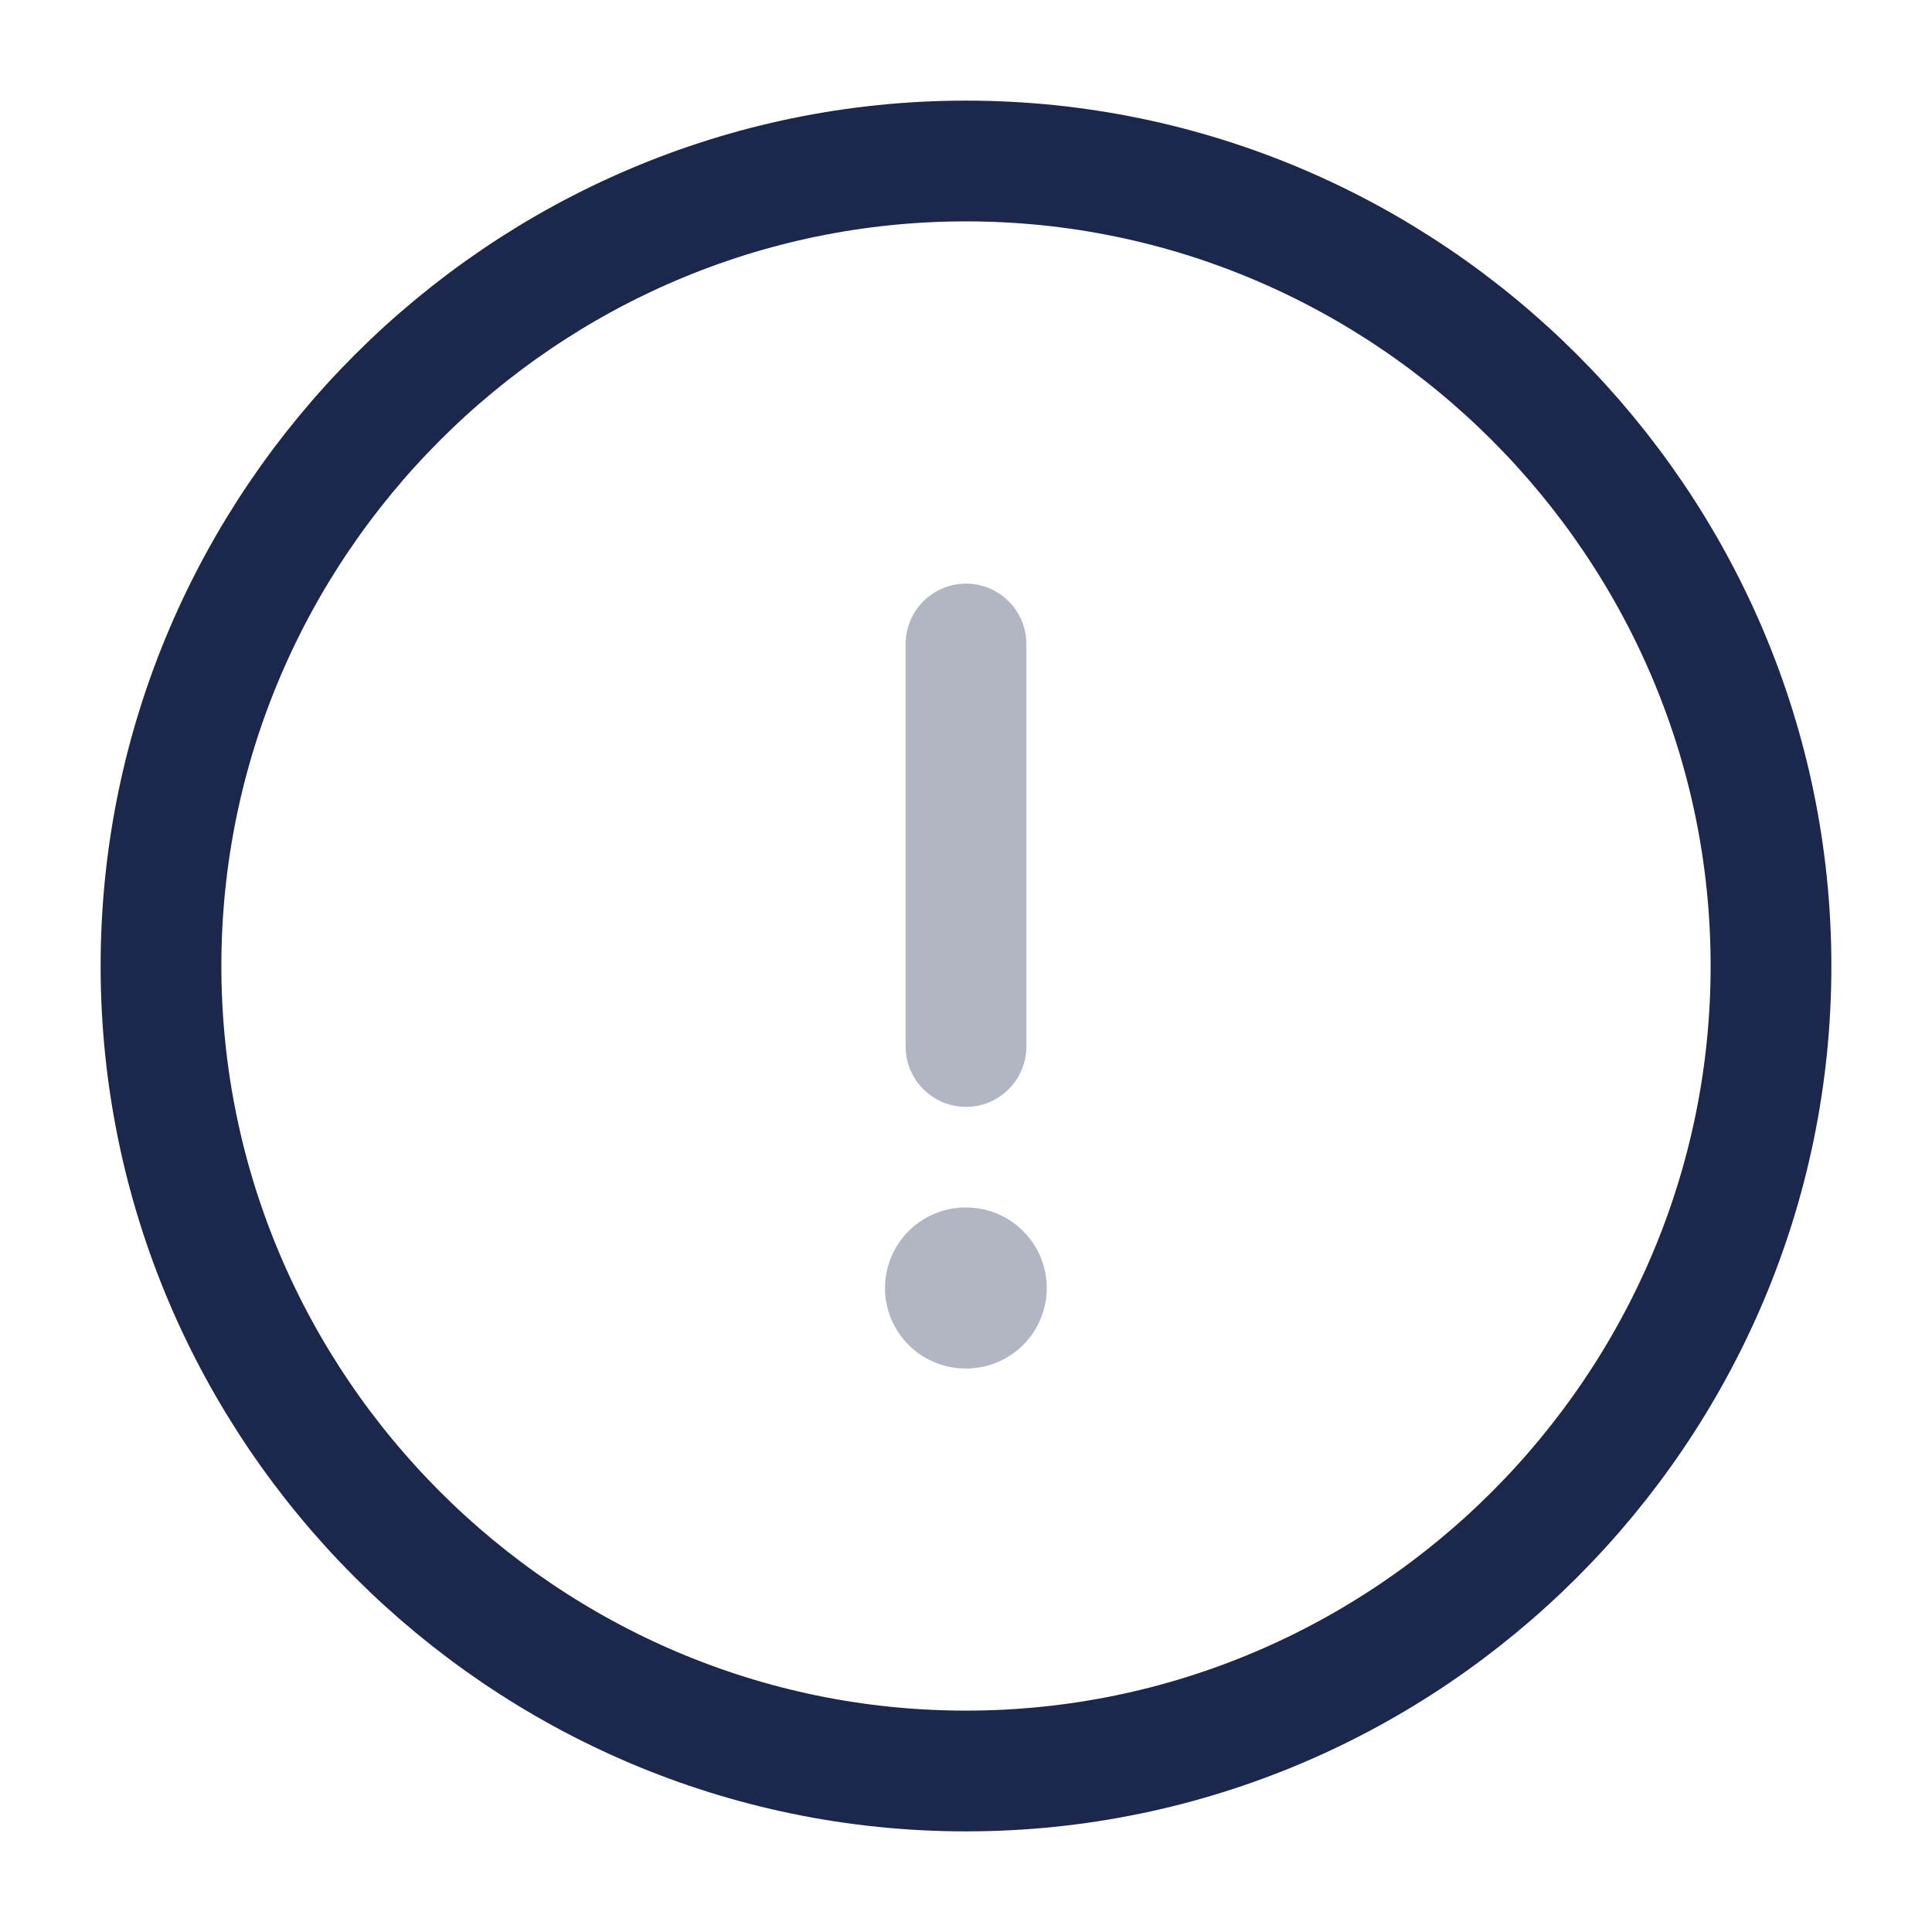
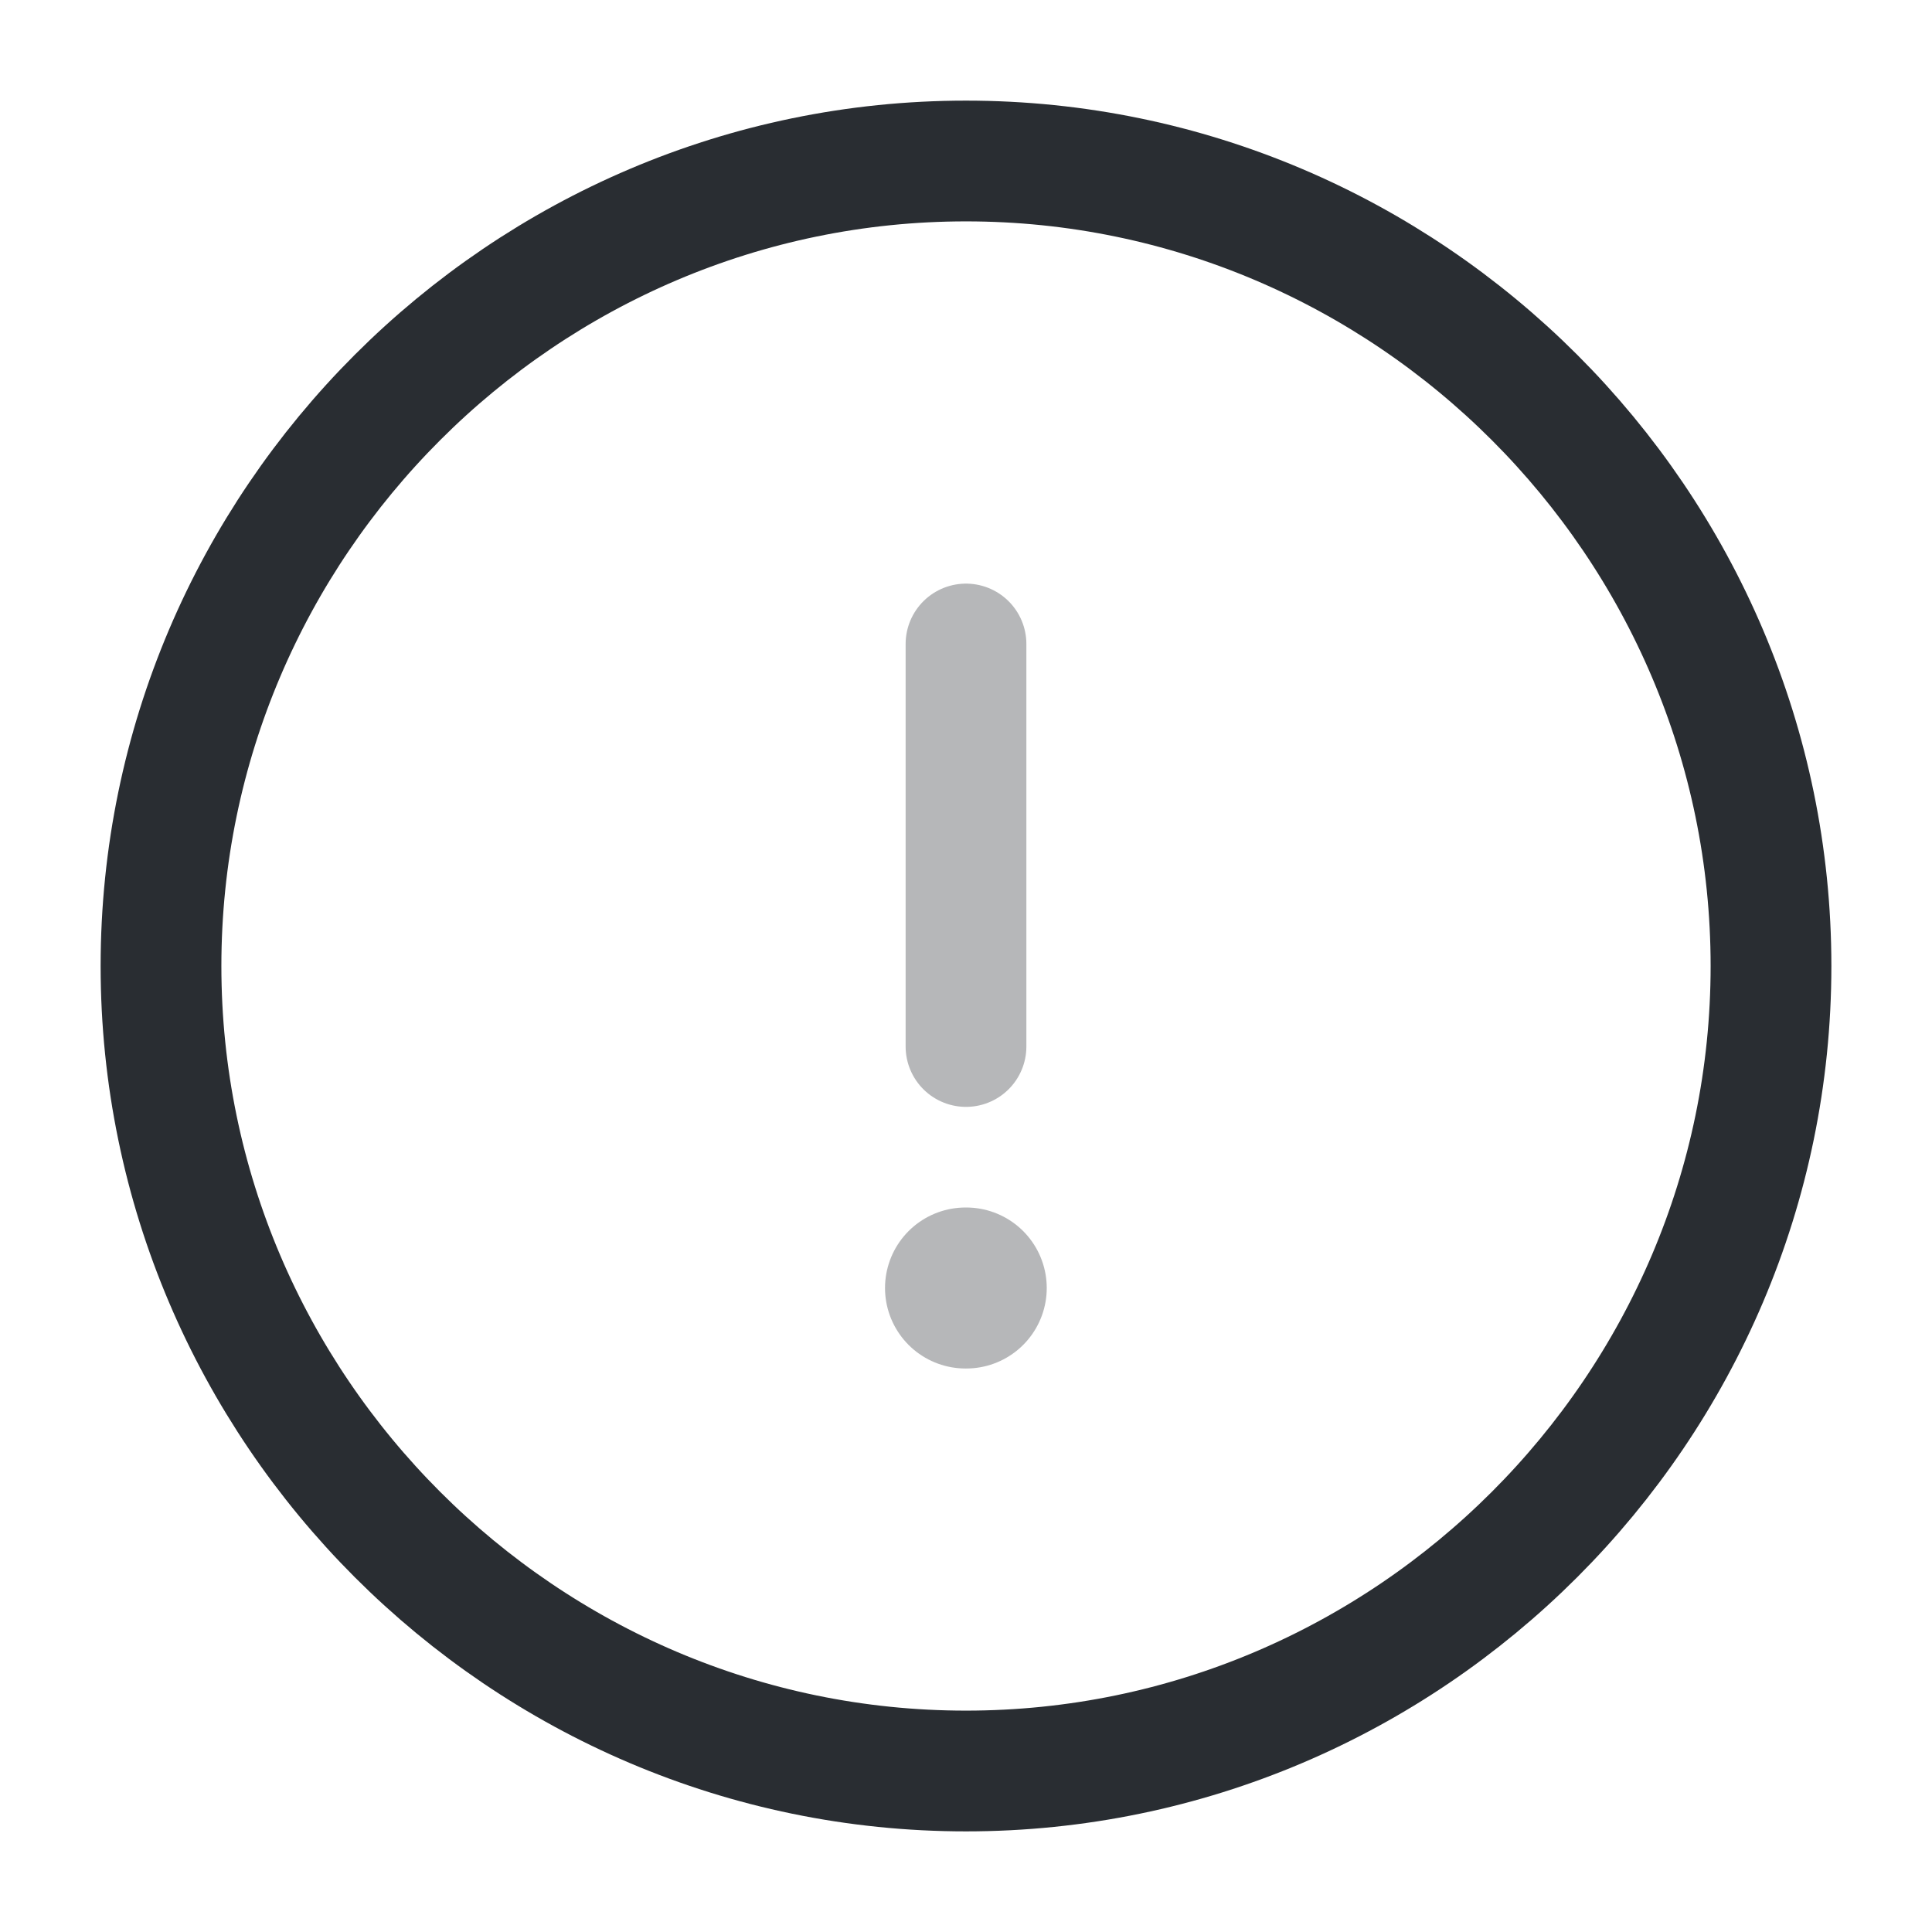
<svg xmlns="http://www.w3.org/2000/svg" width="800px" height="800px" viewBox="0 0 24 24" fill="none">
-   <path d="M12 22C17.5 22 22 17.5 22 12C22 6.5 17.5 2 12 2C6.5 2 2 6.5 2 12C2 17.5 6.5 22 12 22Z" stroke="#1C274C" stroke-width="1.5" stroke-linecap="round" stroke-linejoin="round" />
-   <path opacity="0.34" d="M12 8V13" stroke="#1C274C" stroke-width="1.5" stroke-linecap="round" stroke-linejoin="round" />
-   <path opacity="0.34" d="M11.994 16H12.003" stroke="#1C274C" stroke-width="2" stroke-linecap="round" stroke-linejoin="round" />
+   <path d="M12 22C17.5 22 22 17.5 22 12C22 6.5 17.5 2 12 2C6.5 2 2 6.5 2 12C2 17.5 6.5 22 12 22Z" stroke="#292D32" stroke-width="1.5" stroke-linecap="round" stroke-linejoin="round" />
+   <path opacity="0.34" d="M12 8V13" stroke="#292D32" stroke-width="1.5" stroke-linecap="round" stroke-linejoin="round" />
+   <path opacity="0.34" d="M11.994 16H12.003" stroke="#292D32" stroke-width="2" stroke-linecap="round" stroke-linejoin="round" />
</svg>
